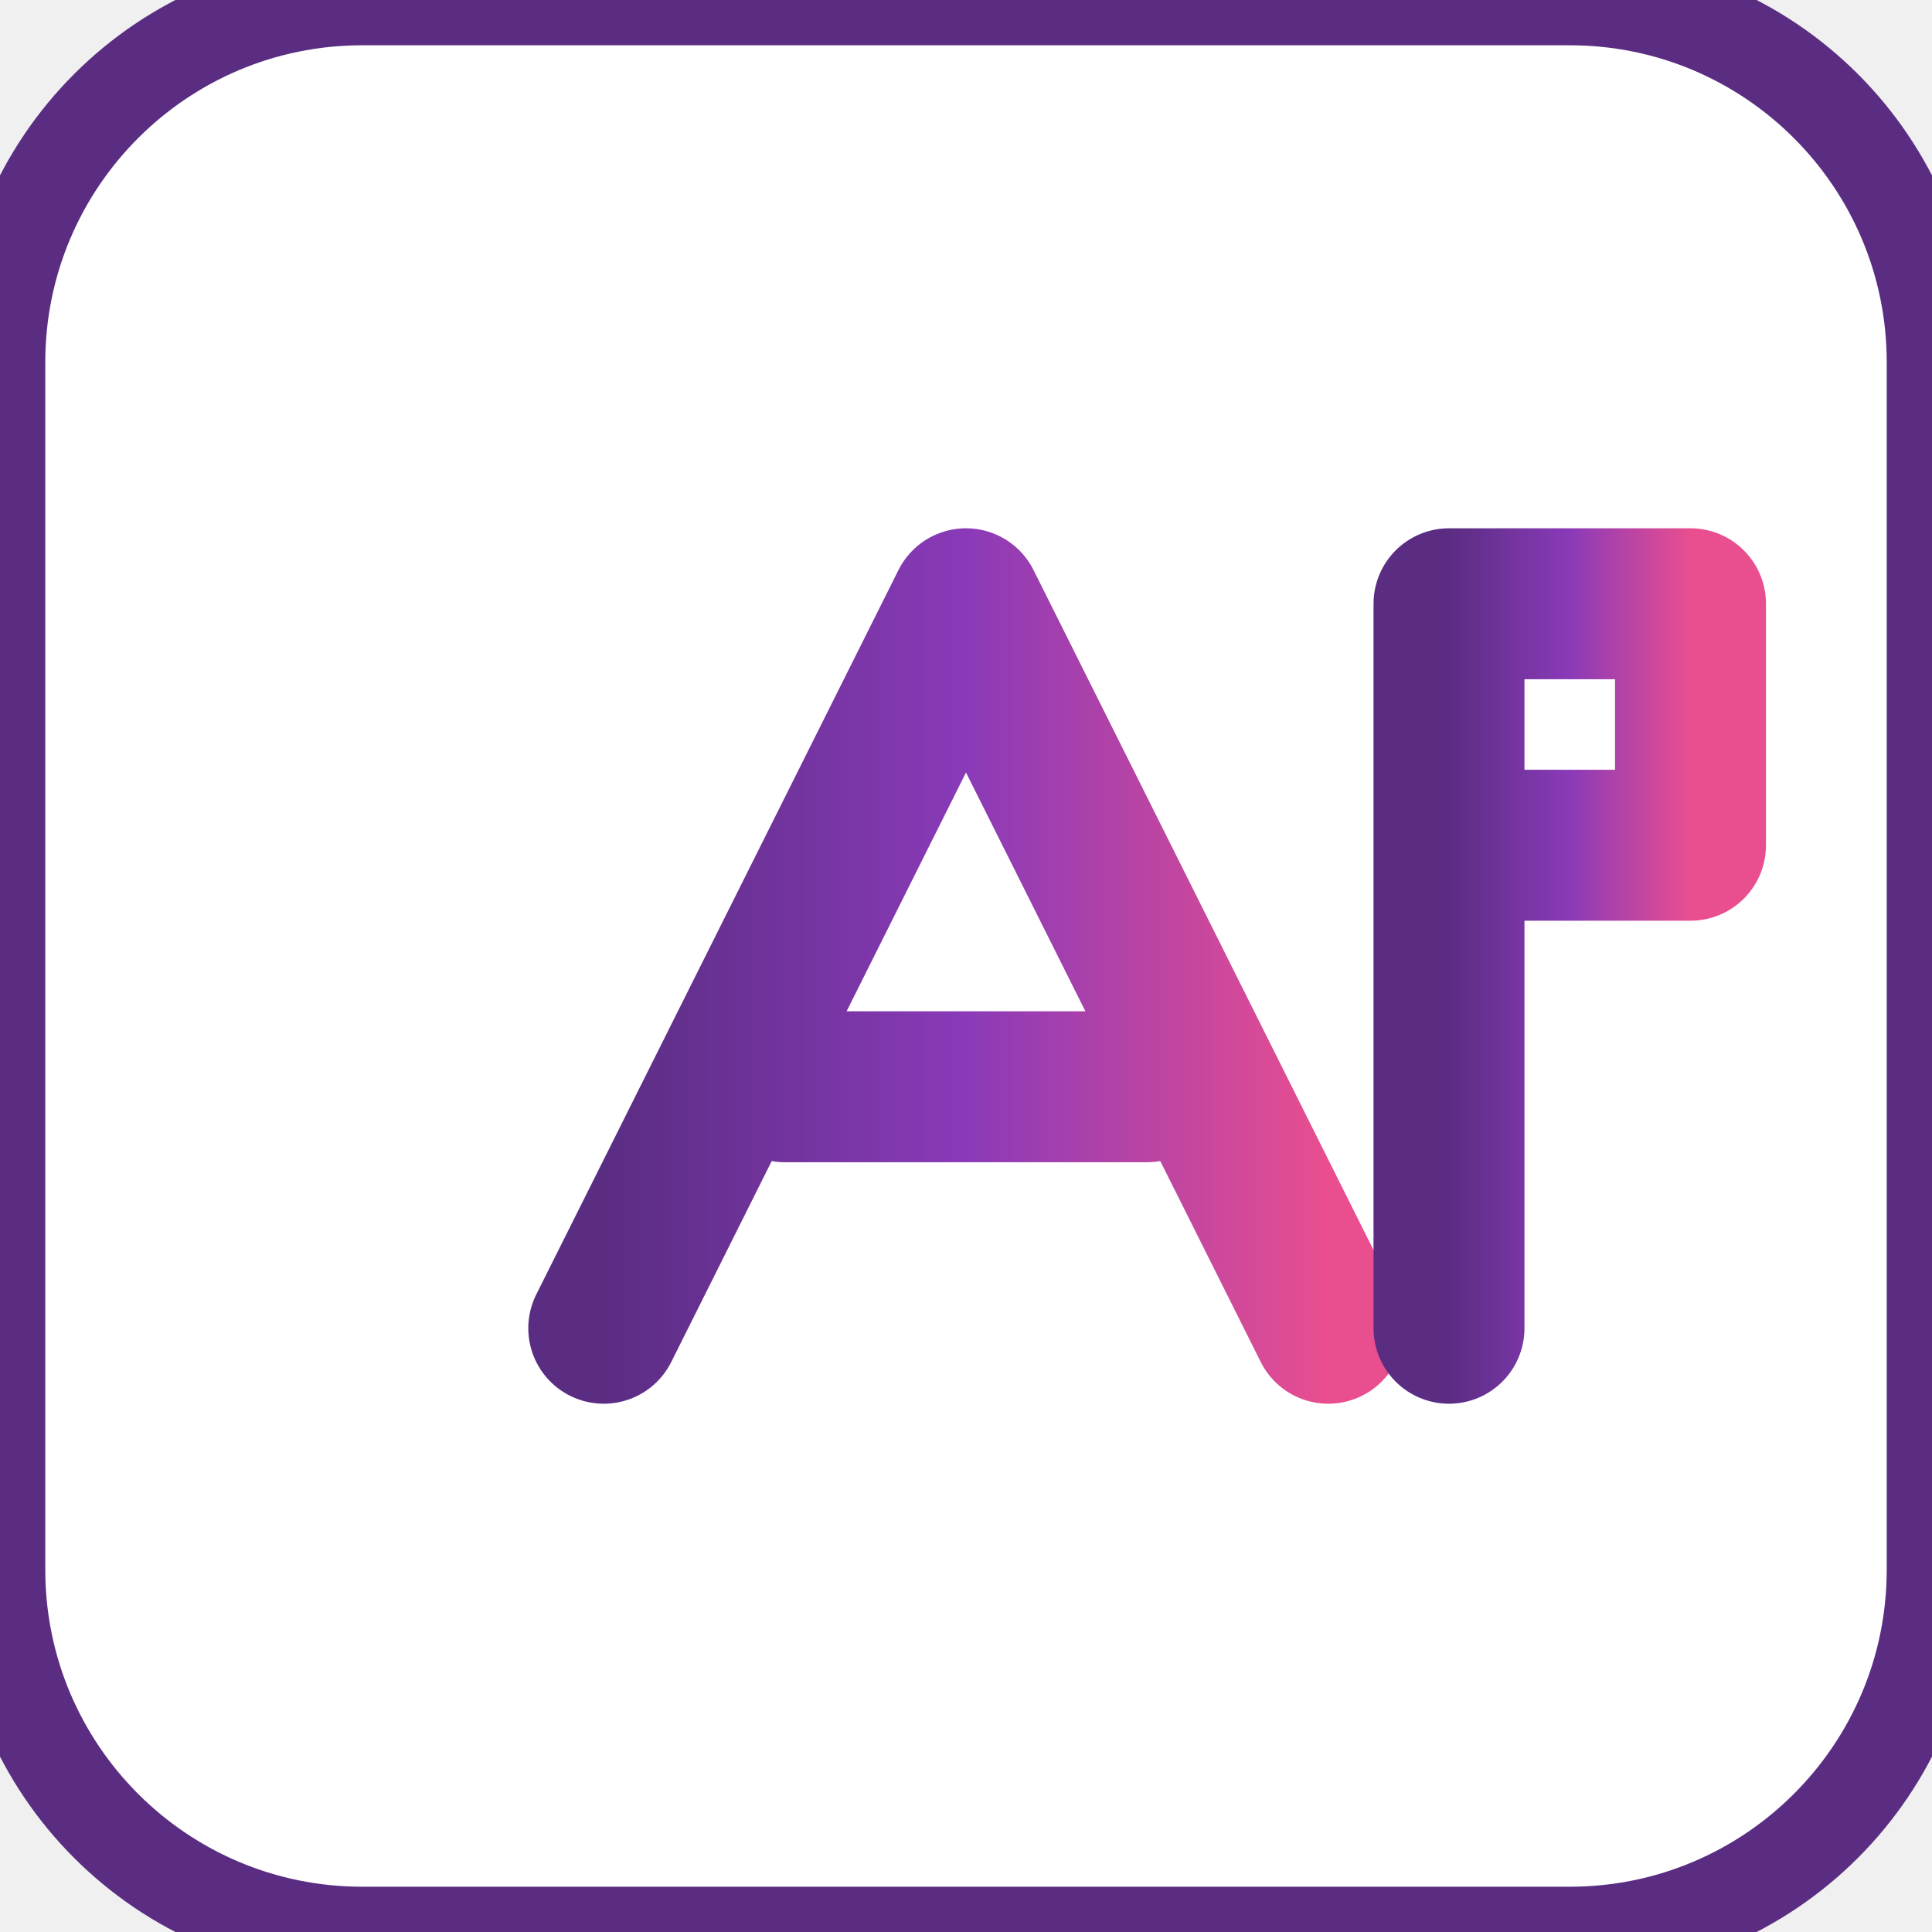
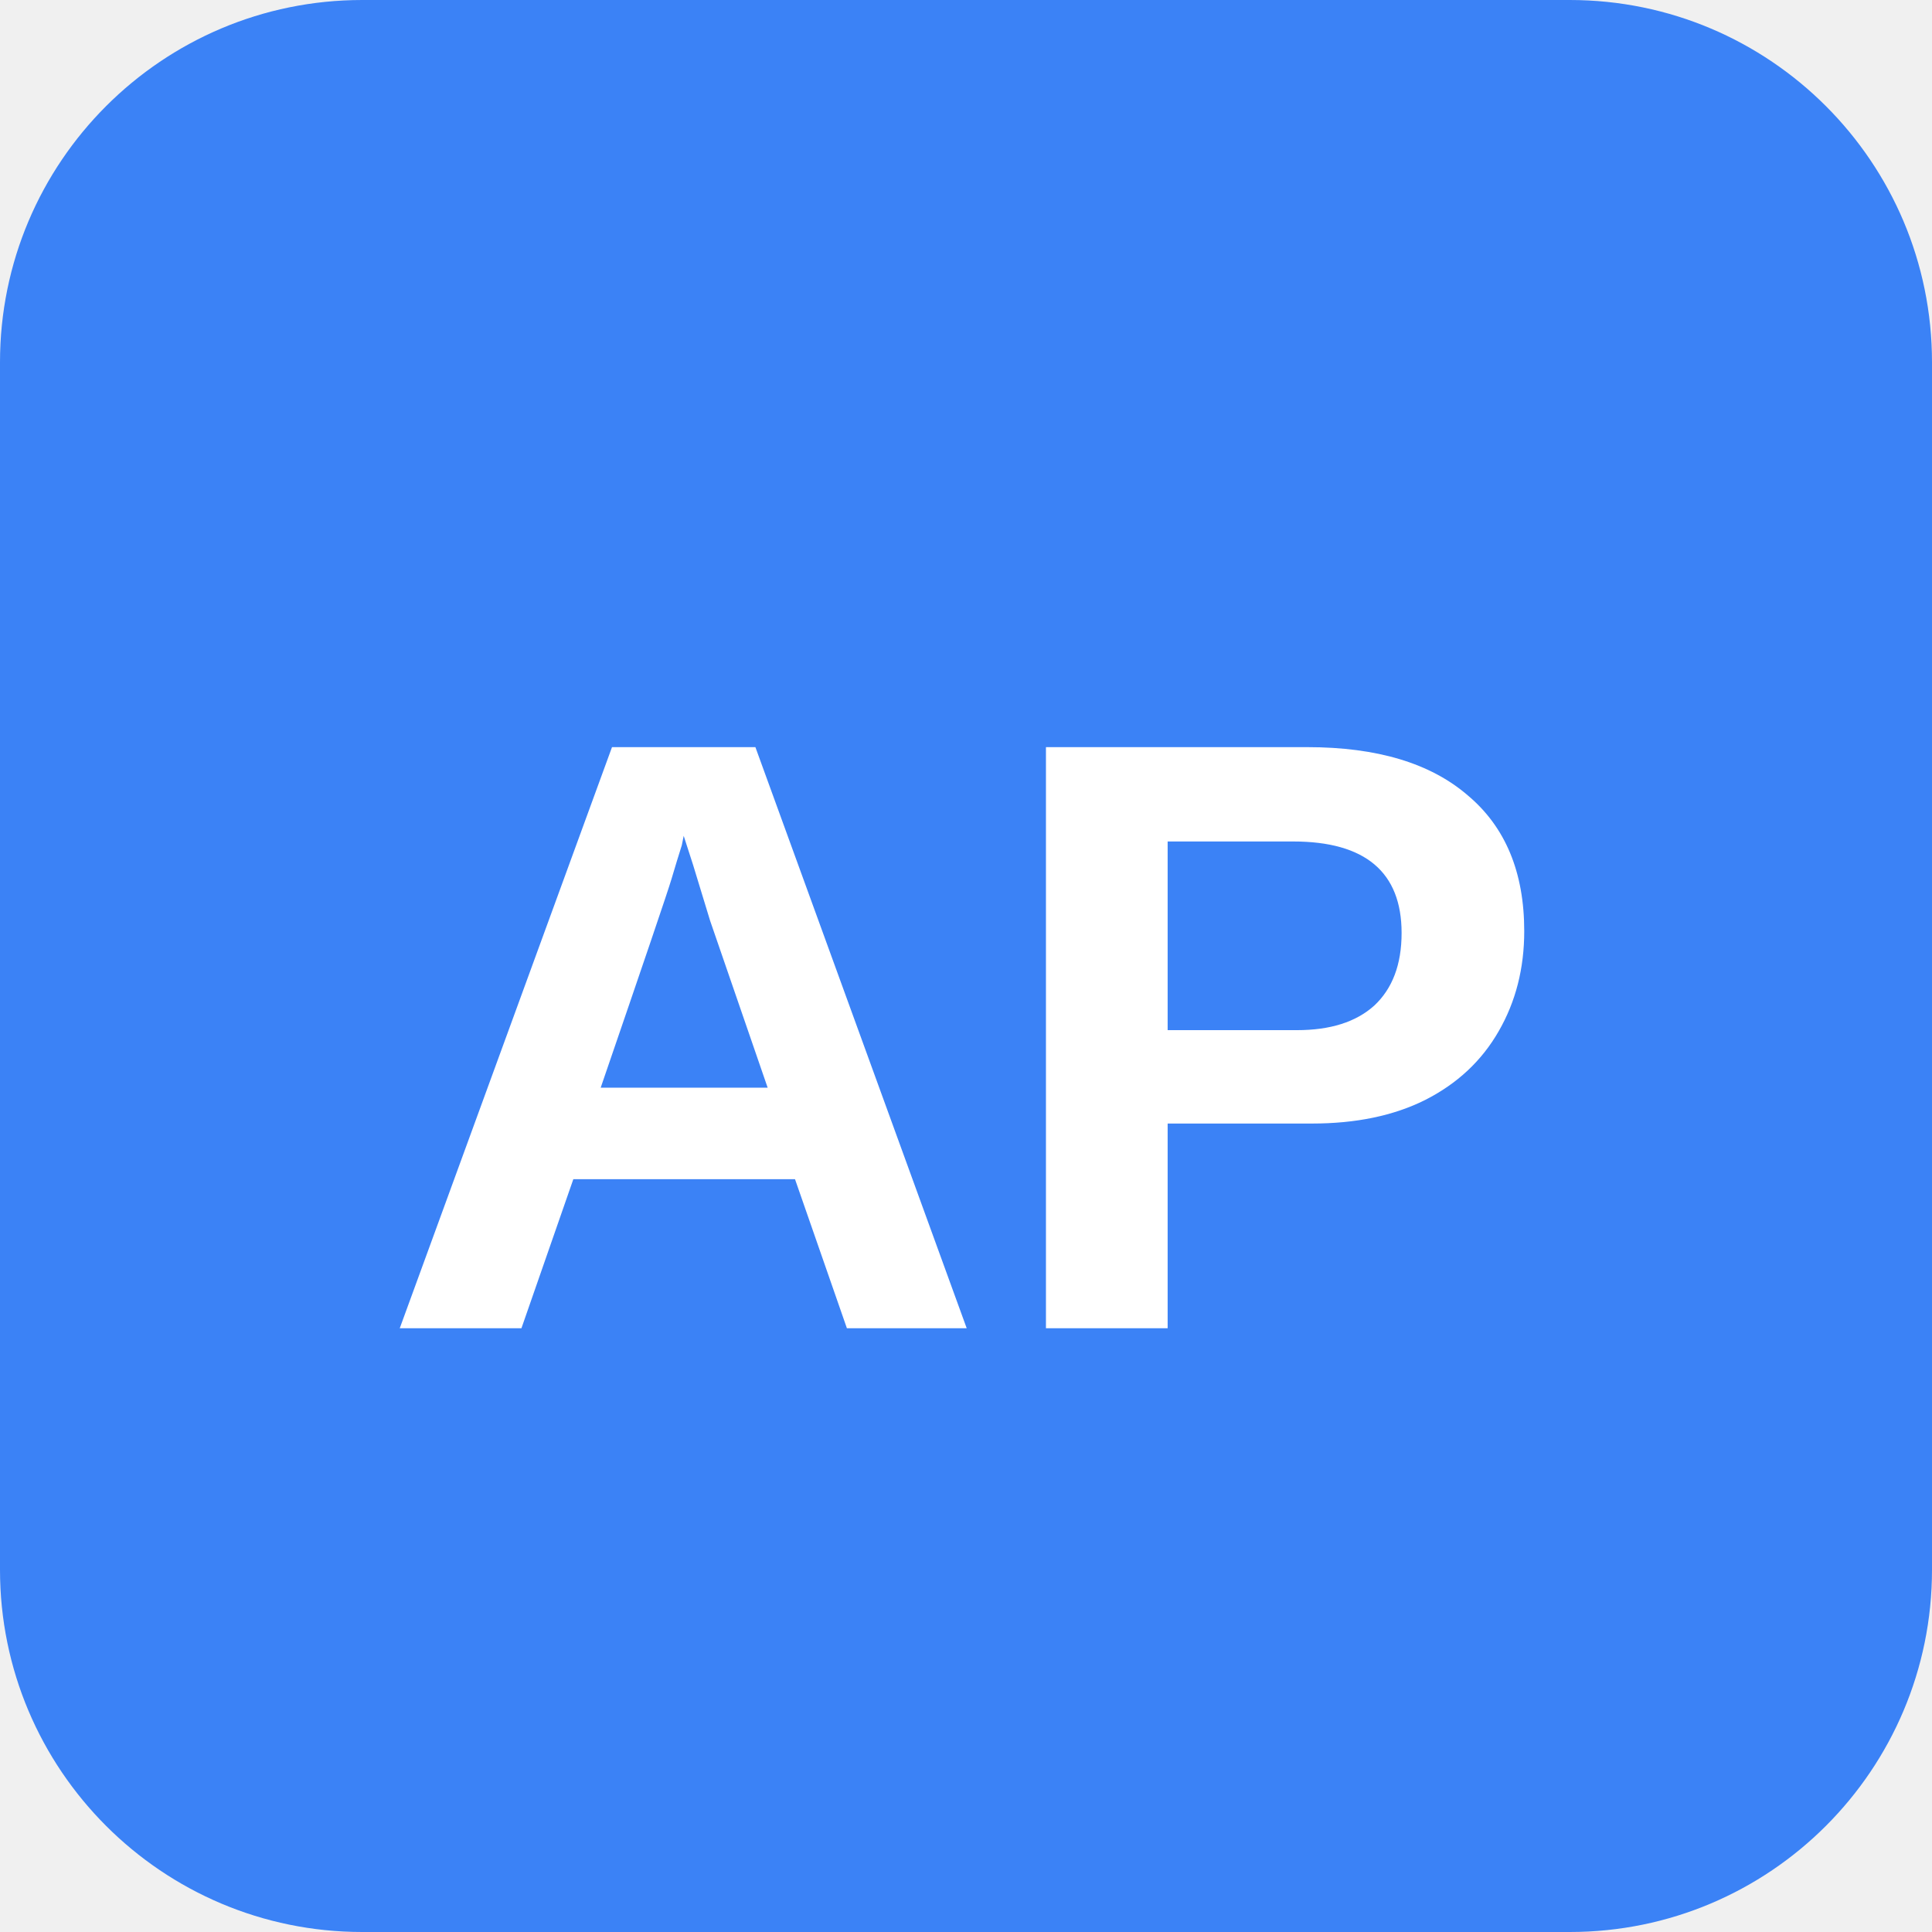
- <svg xmlns="http://www.w3.org/2000/svg" width="32" height="32" viewBox="0 0 32 32" fill="none">
-   <rect width="32" height="32" rx="6" fill="white" stroke="#5A2D82" stroke-width="1.5" />
-   <g transform="translate(16, 16)">
-     <defs>
-       <linearGradient id="apGradient" x1="0%" y1="0%" x2="100%" y2="0%">
-         <stop offset="0%" style="stop-color:#5A2D82;stop-opacity:1" />
-         <stop offset="50%" style="stop-color:#8A3AB8;stop-opacity:1" />
-         <stop offset="100%" style="stop-color:#E94E8F;stop-opacity:1" />
-       </linearGradient>
-     </defs>
-     <path d="M-6 6 L0 -6 L6 6 M-3 2 L3 2" stroke="url(#apGradient)" stroke-width="2.5" stroke-linecap="round" stroke-linejoin="round" fill="none" />
-     <path d="M8 -6 L8 6 M8 -6 L12 -6 L12 -2 L8 -2" stroke="url(#apGradient)" stroke-width="2.5" stroke-linecap="round" stroke-linejoin="round" fill="none" />
-   </g>
+ <svg xmlns="http://www.w3.org/2000/svg" width="32" height="32" viewBox="0 0 32 32">
+   <rect width="32" height="32" fill="#3B82F6" rx="6" />
+   <text x="16" y="22" font-family="Arial, sans-serif" font-size="14" font-weight="bold" text-anchor="middle" fill="white">AP</text>
</svg>
